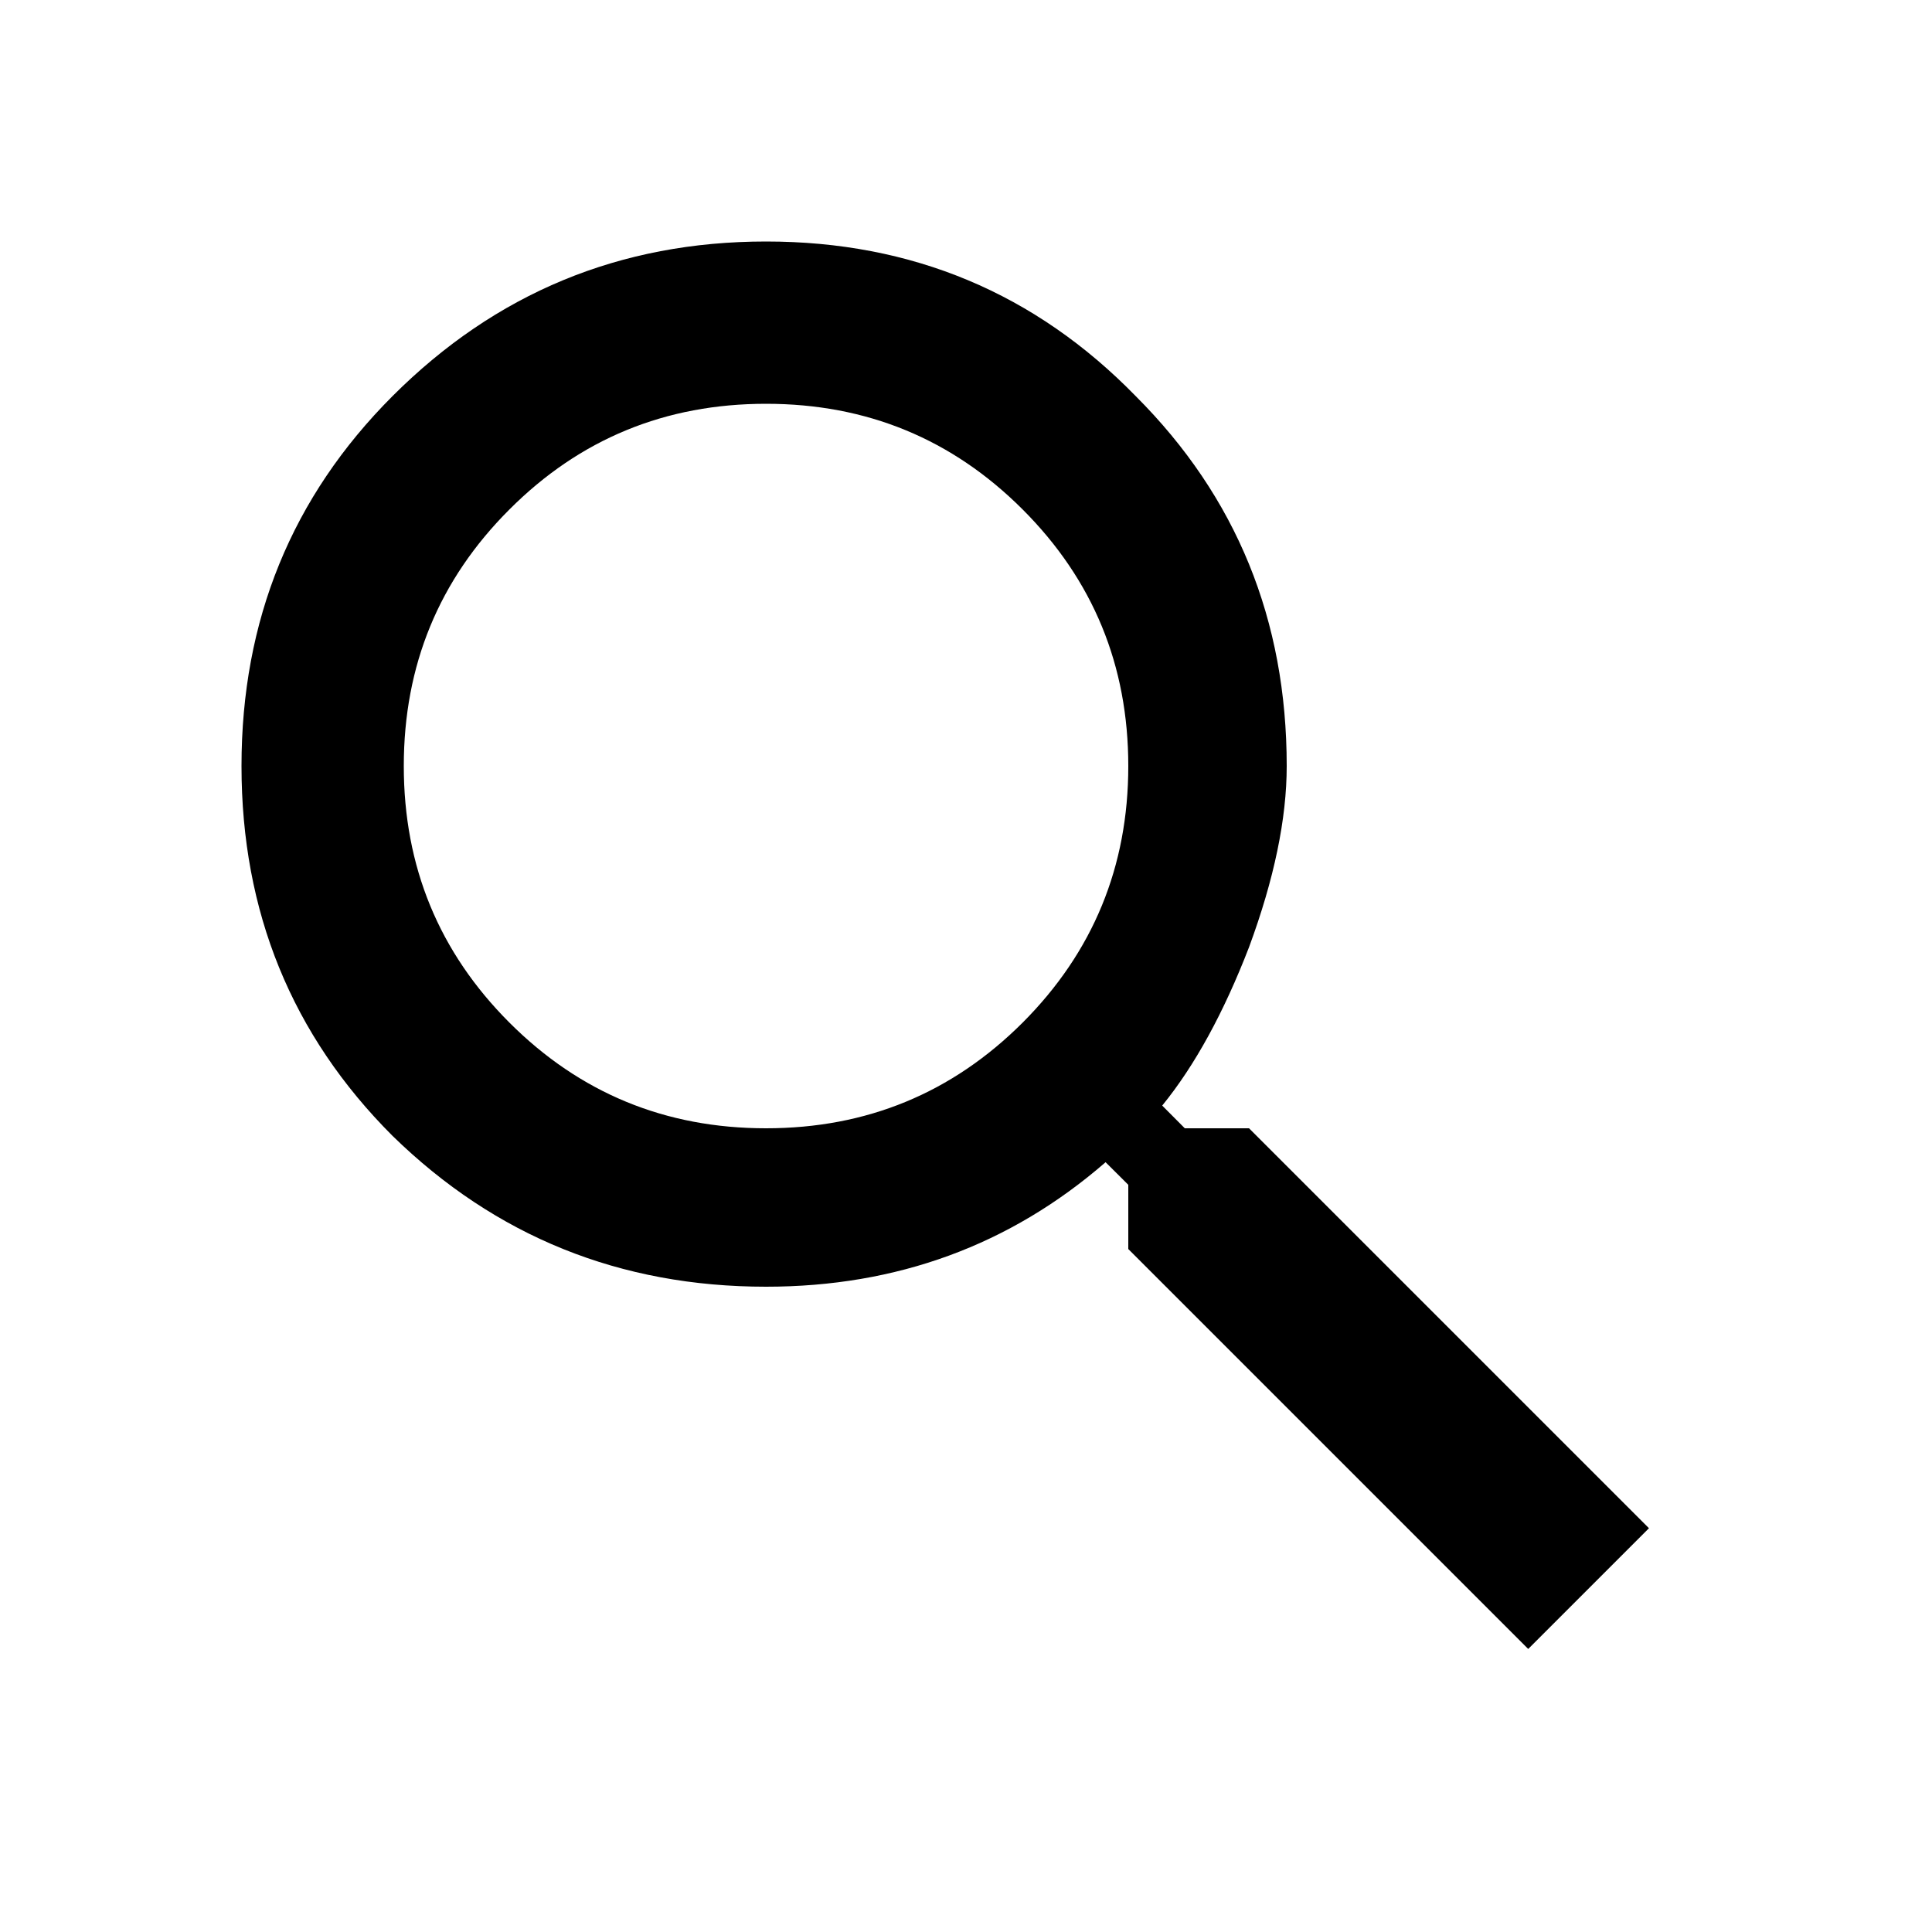
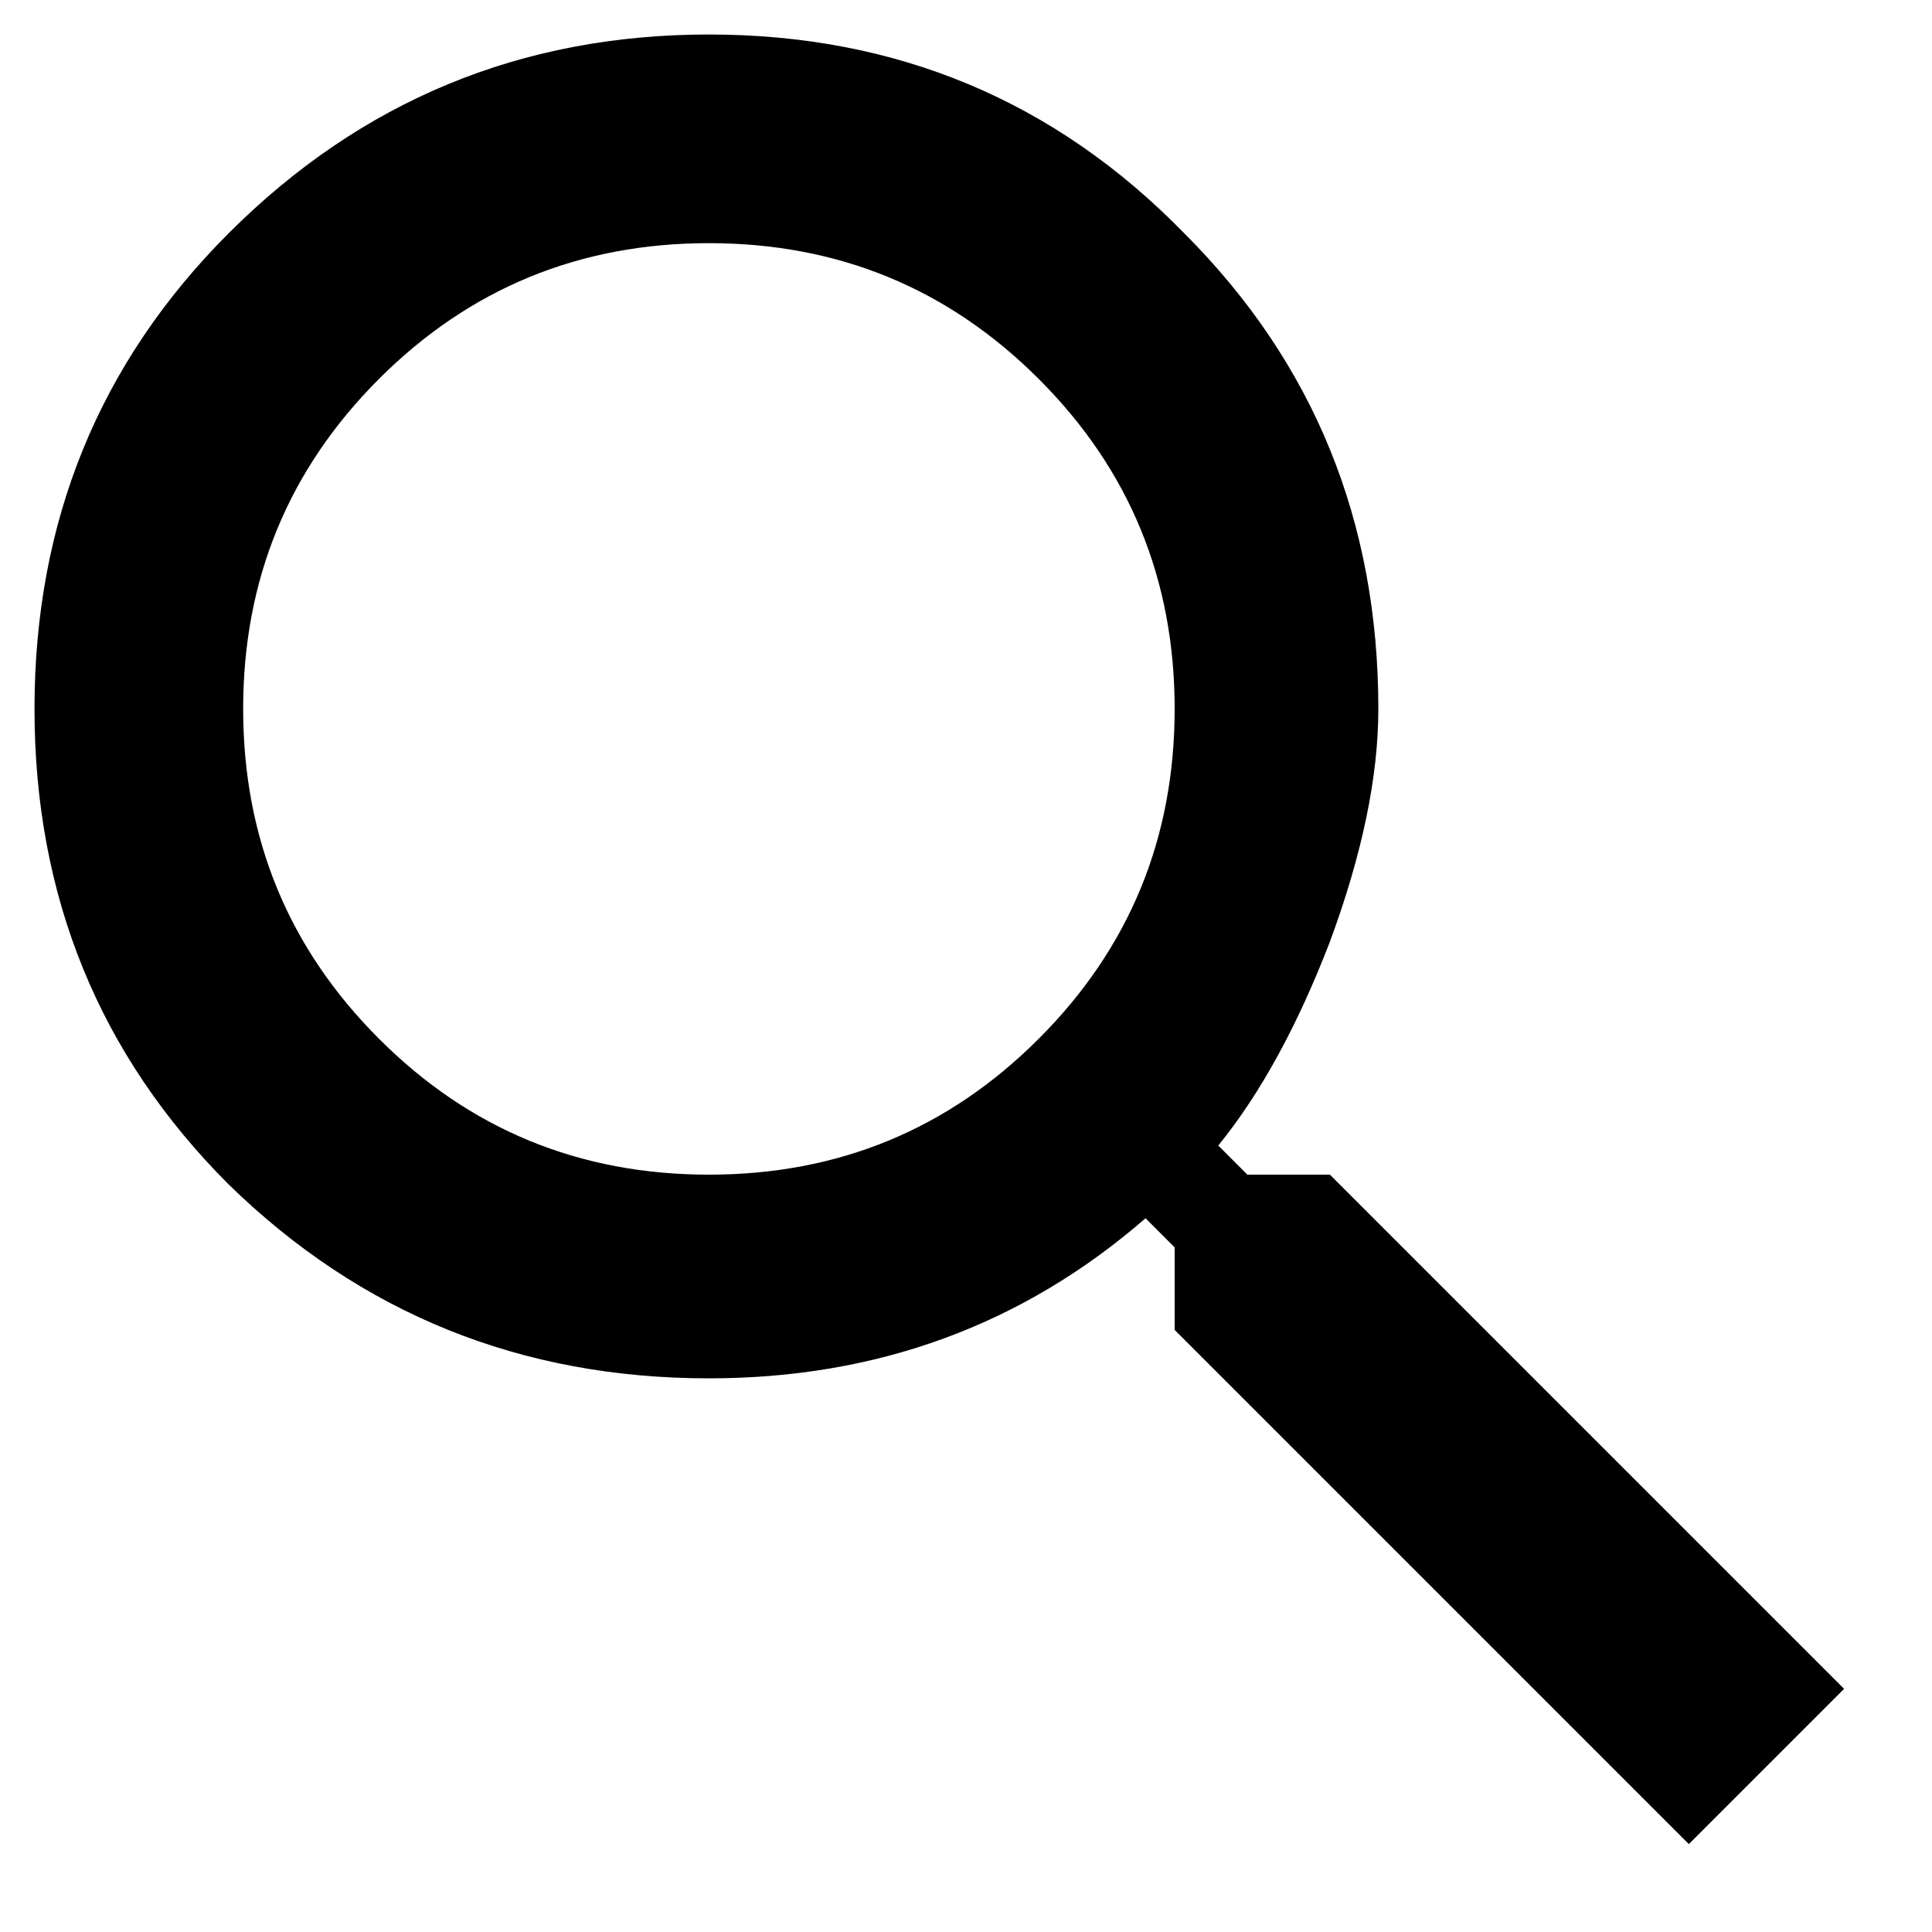
- <svg xmlns="http://www.w3.org/2000/svg" id="search" width="16" height="16" viewBox="0 0 16 16" fill="none">
-   <path d="M4.219 8.469C4.802 9.052 5.51 9.344 6.344 9.344C7.177 9.344 7.885 9.052 8.469 8.469C9.052 7.885 9.344 7.177 9.344 6.344C9.344 5.51 9.052 4.802 8.469 4.219C7.885 3.635 7.177 3.344 6.344 3.344C5.51 3.344 4.802 3.635 4.219 4.219C3.635 4.802 3.344 5.51 3.344 6.344C3.344 7.177 3.635 7.885 4.219 8.469ZM10.344 9.344L13.656 12.656L12.656 13.656L9.344 10.344V9.812L9.156 9.625C8.365 10.312 7.427 10.656 6.344 10.656C5.135 10.656 4.104 10.24 3.25 9.406C2.417 8.573 2 7.552 2 6.344C2 5.135 2.417 4.115 3.25 3.281C4.104 2.427 5.135 2 6.344 2C7.552 2 8.573 2.427 9.406 3.281C10.24 4.115 10.656 5.135 10.656 6.344C10.656 6.781 10.552 7.281 10.344 7.844C10.135 8.385 9.896 8.823 9.625 9.156L9.812 9.344H10.344Z" fill="currentColor" />
+ <svg xmlns="http://www.w3.org/2000/svg" width="18" height="18" viewBox="0 0 14 14" fill="none">
+   <path d="M2.746 7.527C3.402 8.184 4.199 8.512 5.137 8.512C6.074 8.512 6.871 8.184 7.527 7.527C8.184 6.871 8.512 6.074 8.512 5.137C8.512 4.199 8.184 3.402 7.527 2.746C6.871 2.09 6.074 1.762 5.137 1.762C4.199 1.762 3.402 2.09 2.746 2.746C2.09 3.402 1.762 4.199 1.762 5.137C1.762 6.074 2.09 6.871 2.746 7.527ZM9.637 8.512L13.363 12.238L12.238 13.363L8.512 9.637V9.039L8.301 8.828C7.41 9.602 6.355 9.988 5.137 9.988C3.777 9.988 2.617 9.52 1.656 8.582C0.719 7.645 0.25 6.496 0.25 5.137C0.25 3.777 0.719 2.629 1.656 1.691C2.617 0.73 3.777 0.25 5.137 0.25C6.496 0.25 7.645 0.73 8.582 1.691C9.52 2.629 9.988 3.777 9.988 5.137C9.988 5.629 9.871 6.191 9.637 6.824C9.402 7.434 9.133 7.926 8.828 8.301L9.039 8.512H9.637Z" fill="currentColor" />
</svg>
